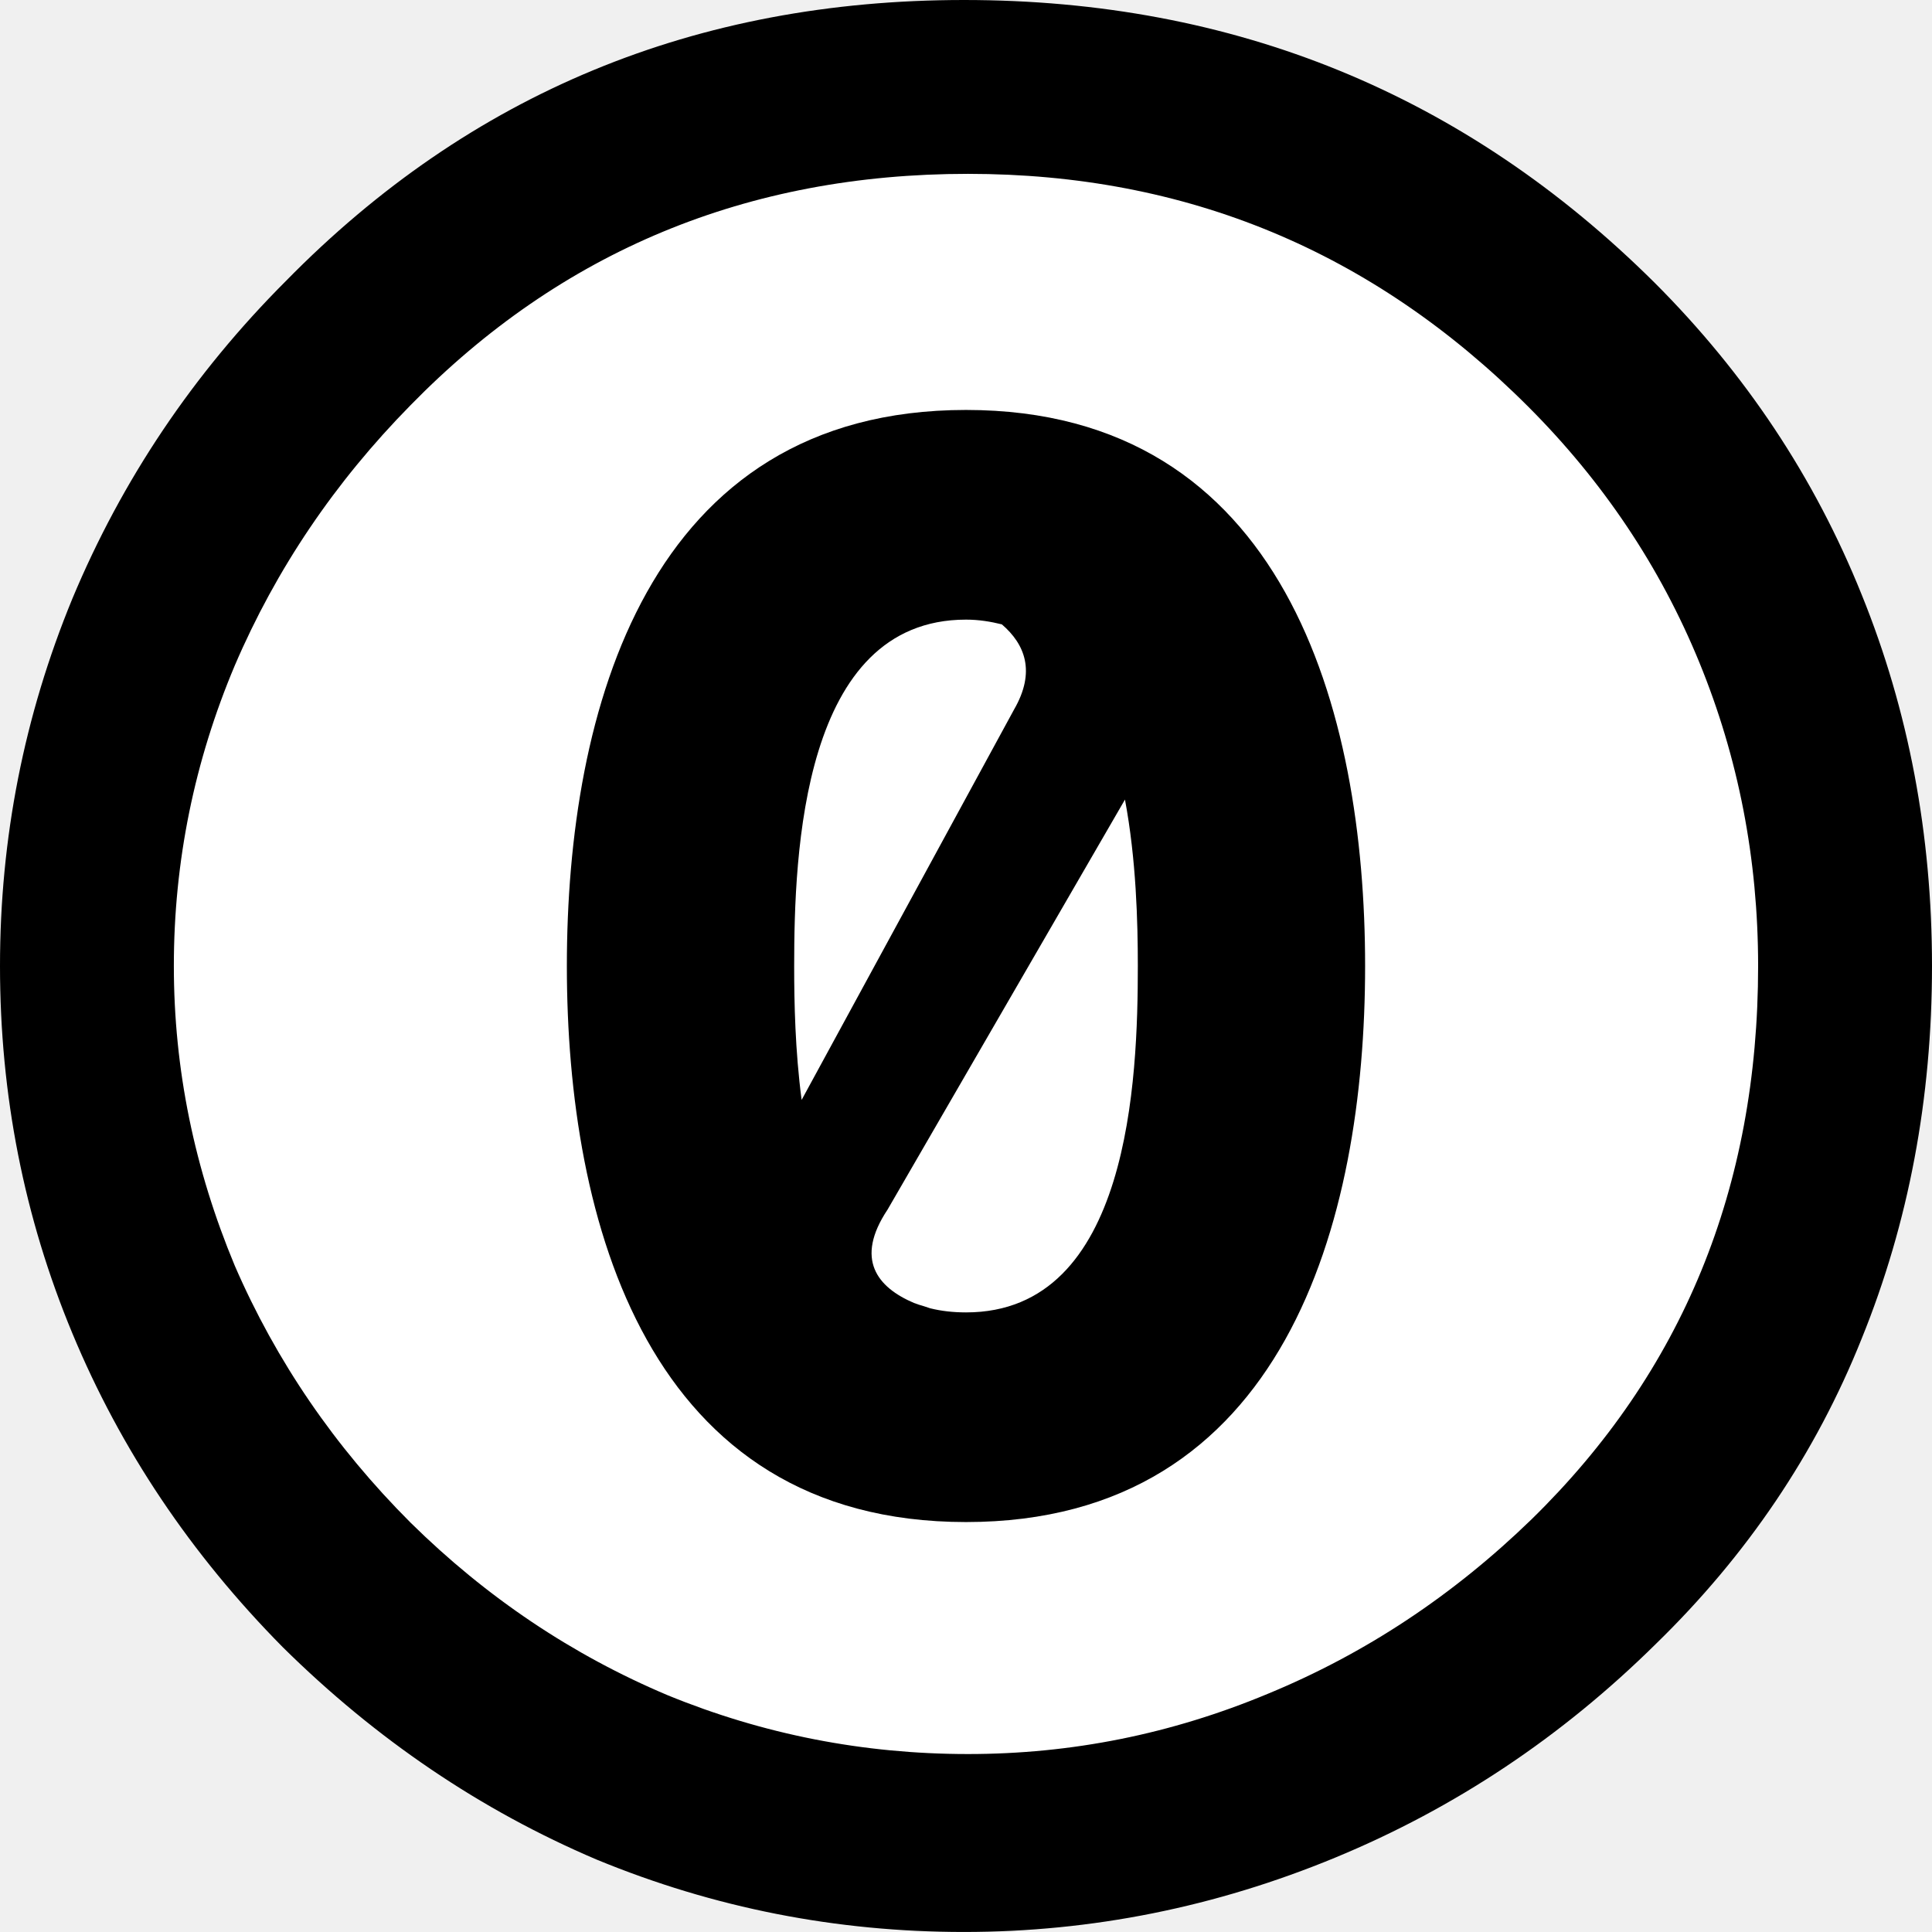
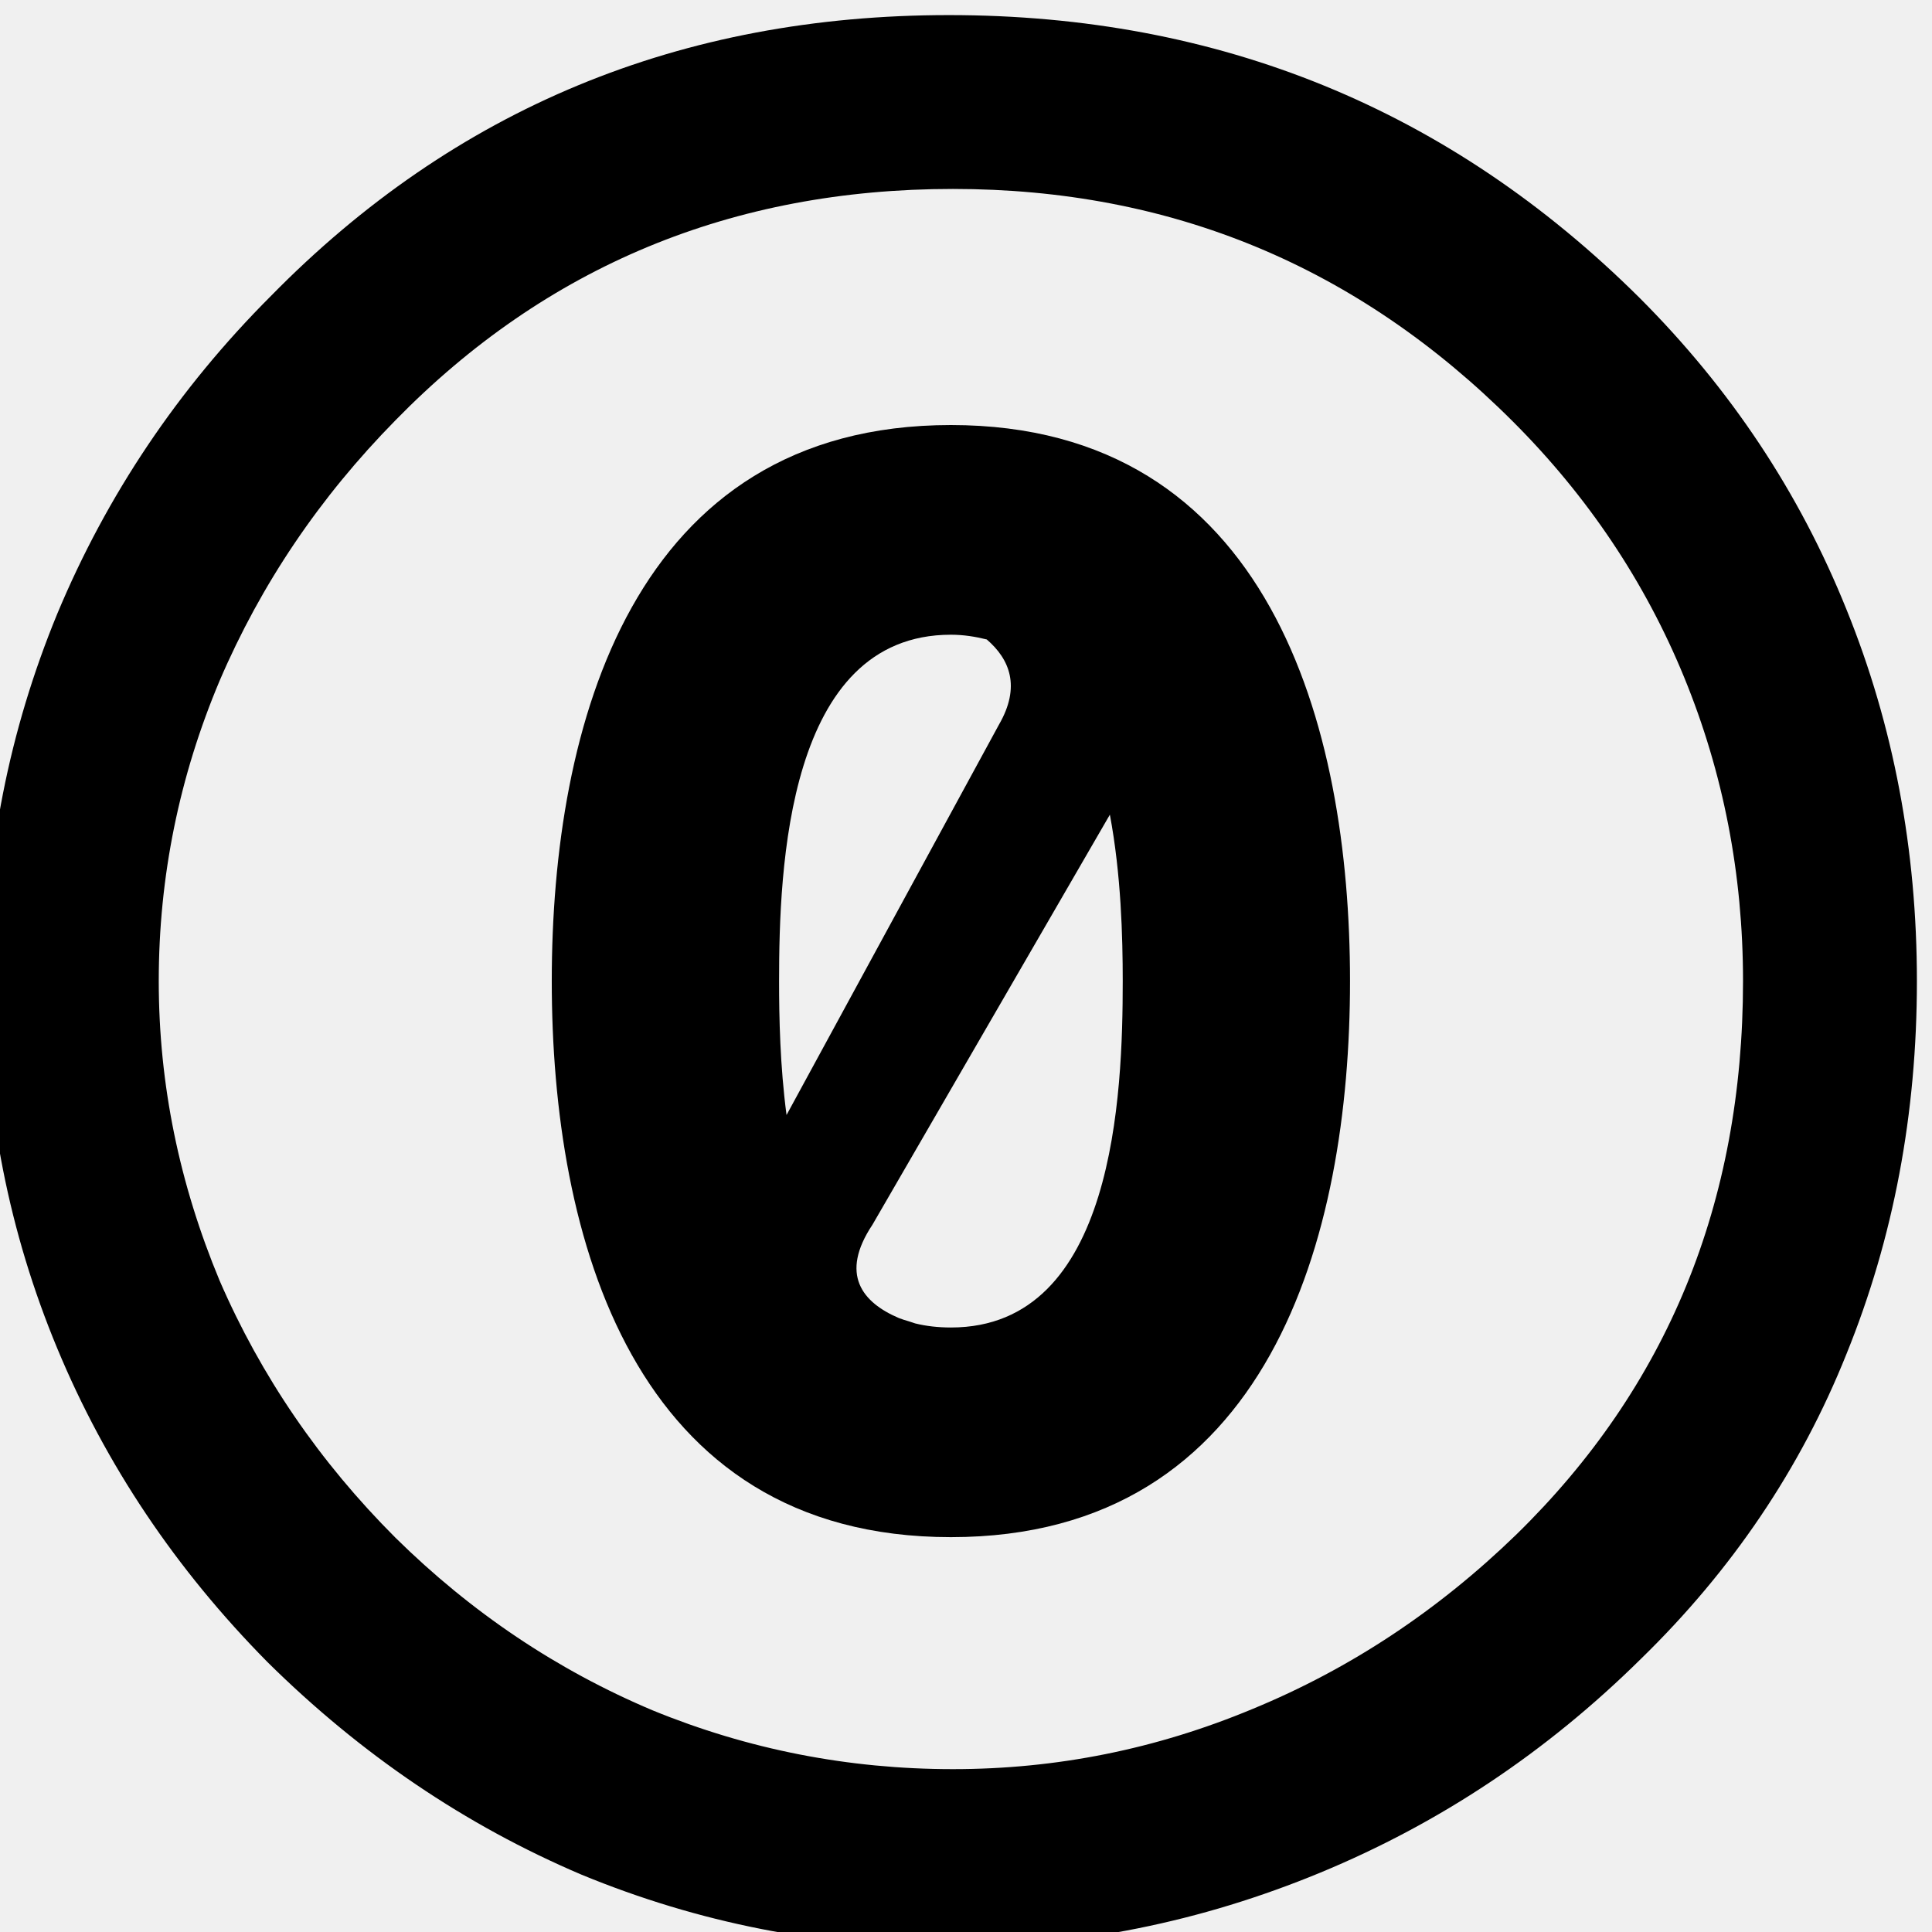
- <svg xmlns="http://www.w3.org/2000/svg" enable-background="new -0.5 0.5 64 64" height="64px" id="Layer_1" version="1.1" width="64px" x="0px" y="0px" xml:space="preserve" viewBox="-0.5 0.5 64 64">
-   <g>
-     <circle cx="31.325" cy="32.873" fill="#FFFFFF" r="30.096" />
-     <path d="M31.5,14.08c-10.565,0-13.222,9.969-13.222,18.42c0,8.452,2.656,18.42,13.222,18.42   c10.564,0,13.221-9.968,13.221-18.42C44.721,24.049,42.064,14.08,31.5,14.08z M31.5,21.026c0.429,0,0.82,0.066,1.188,0.157   c0.761,0.656,1.133,1.561,0.403,2.823l-7.036,12.93c-0.216-1.636-0.247-3.24-0.247-4.437C25.808,28.777,26.066,21.026,31.5,21.026z    M36.766,26.987c0.373,1.984,0.426,4.056,0.426,5.513c0,3.723-0.258,11.475-5.69,11.475c-0.428,0-0.822-0.045-1.188-0.136   c-0.07-0.021-0.134-0.043-0.202-0.067c-0.112-0.032-0.23-0.068-0.336-0.11c-1.21-0.515-1.972-1.446-0.874-3.093L36.766,26.987z" id="text2809_1_" />
-     <path d="M31.433,0.5c-8.877,0-16.359,3.09-22.454,9.3c-3.087,3.087-5.443,6.607-7.082,10.532   C0.297,24.219-0.5,28.271-0.5,32.5c0,4.268,0.797,8.32,2.397,12.168c1.6,3.85,3.921,7.312,6.969,10.396   c3.085,3.049,6.549,5.399,10.398,7.037c3.886,1.602,7.939,2.398,12.169,2.398c4.229,0,8.34-0.826,12.303-2.465   c3.962-1.639,7.496-3.994,10.621-7.081c3.011-2.933,5.289-6.297,6.812-10.106C62.73,41,63.5,36.883,63.5,32.5   c0-4.343-0.77-8.454-2.33-12.303c-1.562-3.885-3.848-7.32-6.857-10.33C48.025,3.619,40.385,0.5,31.433,0.5z M31.567,6.259   c7.238,0,13.412,2.566,18.554,7.709c2.477,2.477,4.375,5.31,5.67,8.471c1.296,3.162,1.949,6.518,1.949,10.061   c0,7.354-2.516,13.454-7.506,18.33c-2.592,2.516-5.502,4.447-8.74,5.781c-3.2,1.334-6.498,1.994-9.927,1.994   c-3.468,0-6.788-0.653-9.949-1.948c-3.163-1.334-6.001-3.238-8.516-5.716c-2.515-2.514-4.455-5.353-5.826-8.516   c-1.333-3.199-2.017-6.498-2.017-9.927c0-3.467,0.684-6.787,2.017-9.949c1.371-3.2,3.312-6.074,5.826-8.628   C18.092,8.818,24.252,6.259,31.567,6.259z" id="path2815_1_" />
-   </g>
+ <svg xmlns="http://www.w3.org/2000/svg" xml:space="preserve" viewBox="0 0 64 64">
+   <path d="m31.5 14.08c-10.565 0-13.222 9.969-13.222 18.42 0 8.452 2.656 18.42 13.222 18.42 10.564 0 13.221-9.968 13.221-18.42 0-8.451-2.657-18.42-13.221-18.42zm0 6.946c0.429 0 0.82 0.066 1.188 0.157 0.761 0.656 1.133 1.561 0.403 2.823l-7.036 12.93c-0.216-1.636-0.247-3.24-0.247-4.437 0-3.722 0.258-11.473 5.692-11.473zm5.266 5.961c0.373 1.984 0.426 4.056 0.426 5.513 0 3.723-0.258 11.475-5.69 11.475-0.428 0-0.822-0.045-1.188-0.136-0.07-0.021-0.134-0.043-0.202-0.067-0.112-0.032-0.23-0.068-0.336-0.11-1.21-0.515-1.972-1.446-0.874-3.093l7.864-13.582z" />
+   <path d="m31.433 0.5c-8.877 0-16.359 3.09-22.454 9.3-3.087 3.087-5.443 6.607-7.082 10.532-1.6 3.887-2.397 7.939-2.397 12.168 0 4.268 0.797 8.32 2.397 12.168 1.6 3.85 3.921 7.312 6.969 10.396 3.085 3.049 6.549 5.399 10.398 7.037 3.886 1.602 7.939 2.398 12.169 2.398 4.229 0 8.34-0.826 12.303-2.465 3.962-1.639 7.496-3.994 10.621-7.081 3.011-2.933 5.289-6.297 6.812-10.106 1.561-3.847 2.331-7.964 2.331-12.347 0-4.343-0.77-8.454-2.33-12.303-1.562-3.885-3.848-7.32-6.857-10.33-6.288-6.248-13.928-9.367-22.88-9.367zm0.134 5.759c7.238 0 13.412 2.566 18.554 7.709 2.477 2.477 4.375 5.31 5.67 8.471 1.296 3.162 1.949 6.518 1.949 10.061 0 7.354-2.516 13.454-7.506 18.33-2.592 2.516-5.502 4.447-8.74 5.781-3.2 1.334-6.498 1.994-9.927 1.994-3.468 0-6.788-0.653-9.949-1.948-3.163-1.334-6.001-3.238-8.516-5.716-2.515-2.514-4.455-5.353-5.826-8.516-1.333-3.199-2.017-6.498-2.017-9.927 0-3.467 0.684-6.787 2.017-9.949 1.371-3.2 3.312-6.074 5.826-8.628 4.99-5.103 11.15-7.662 18.465-7.662z" />
</svg>
